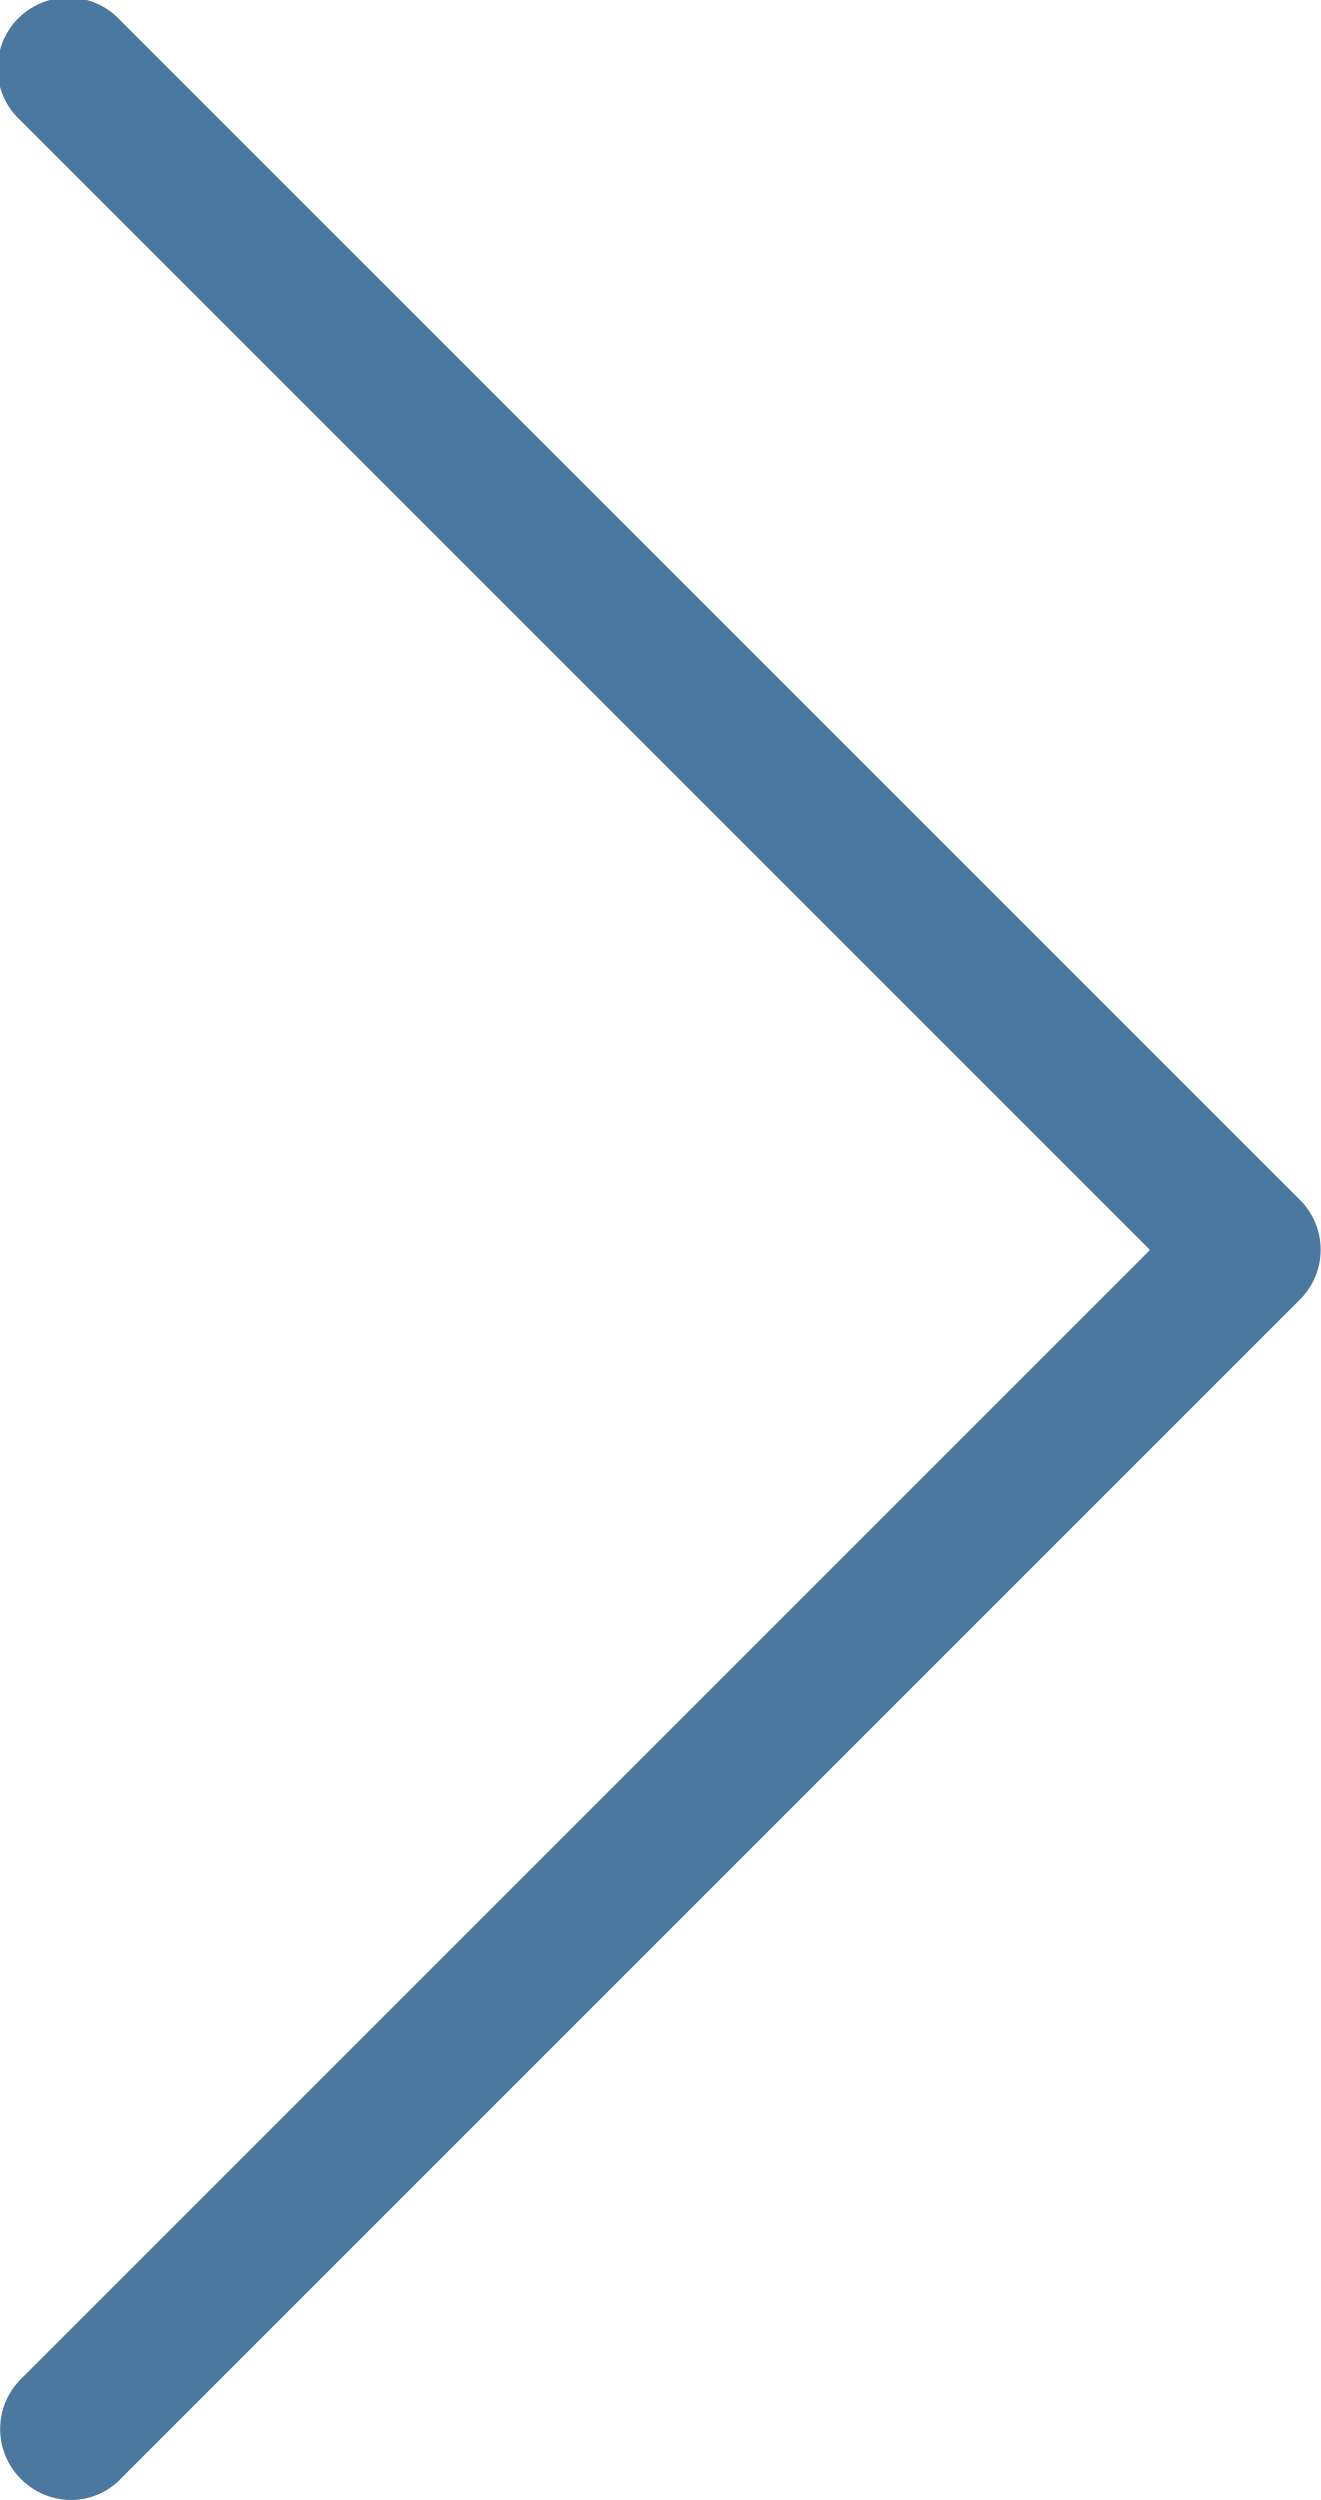
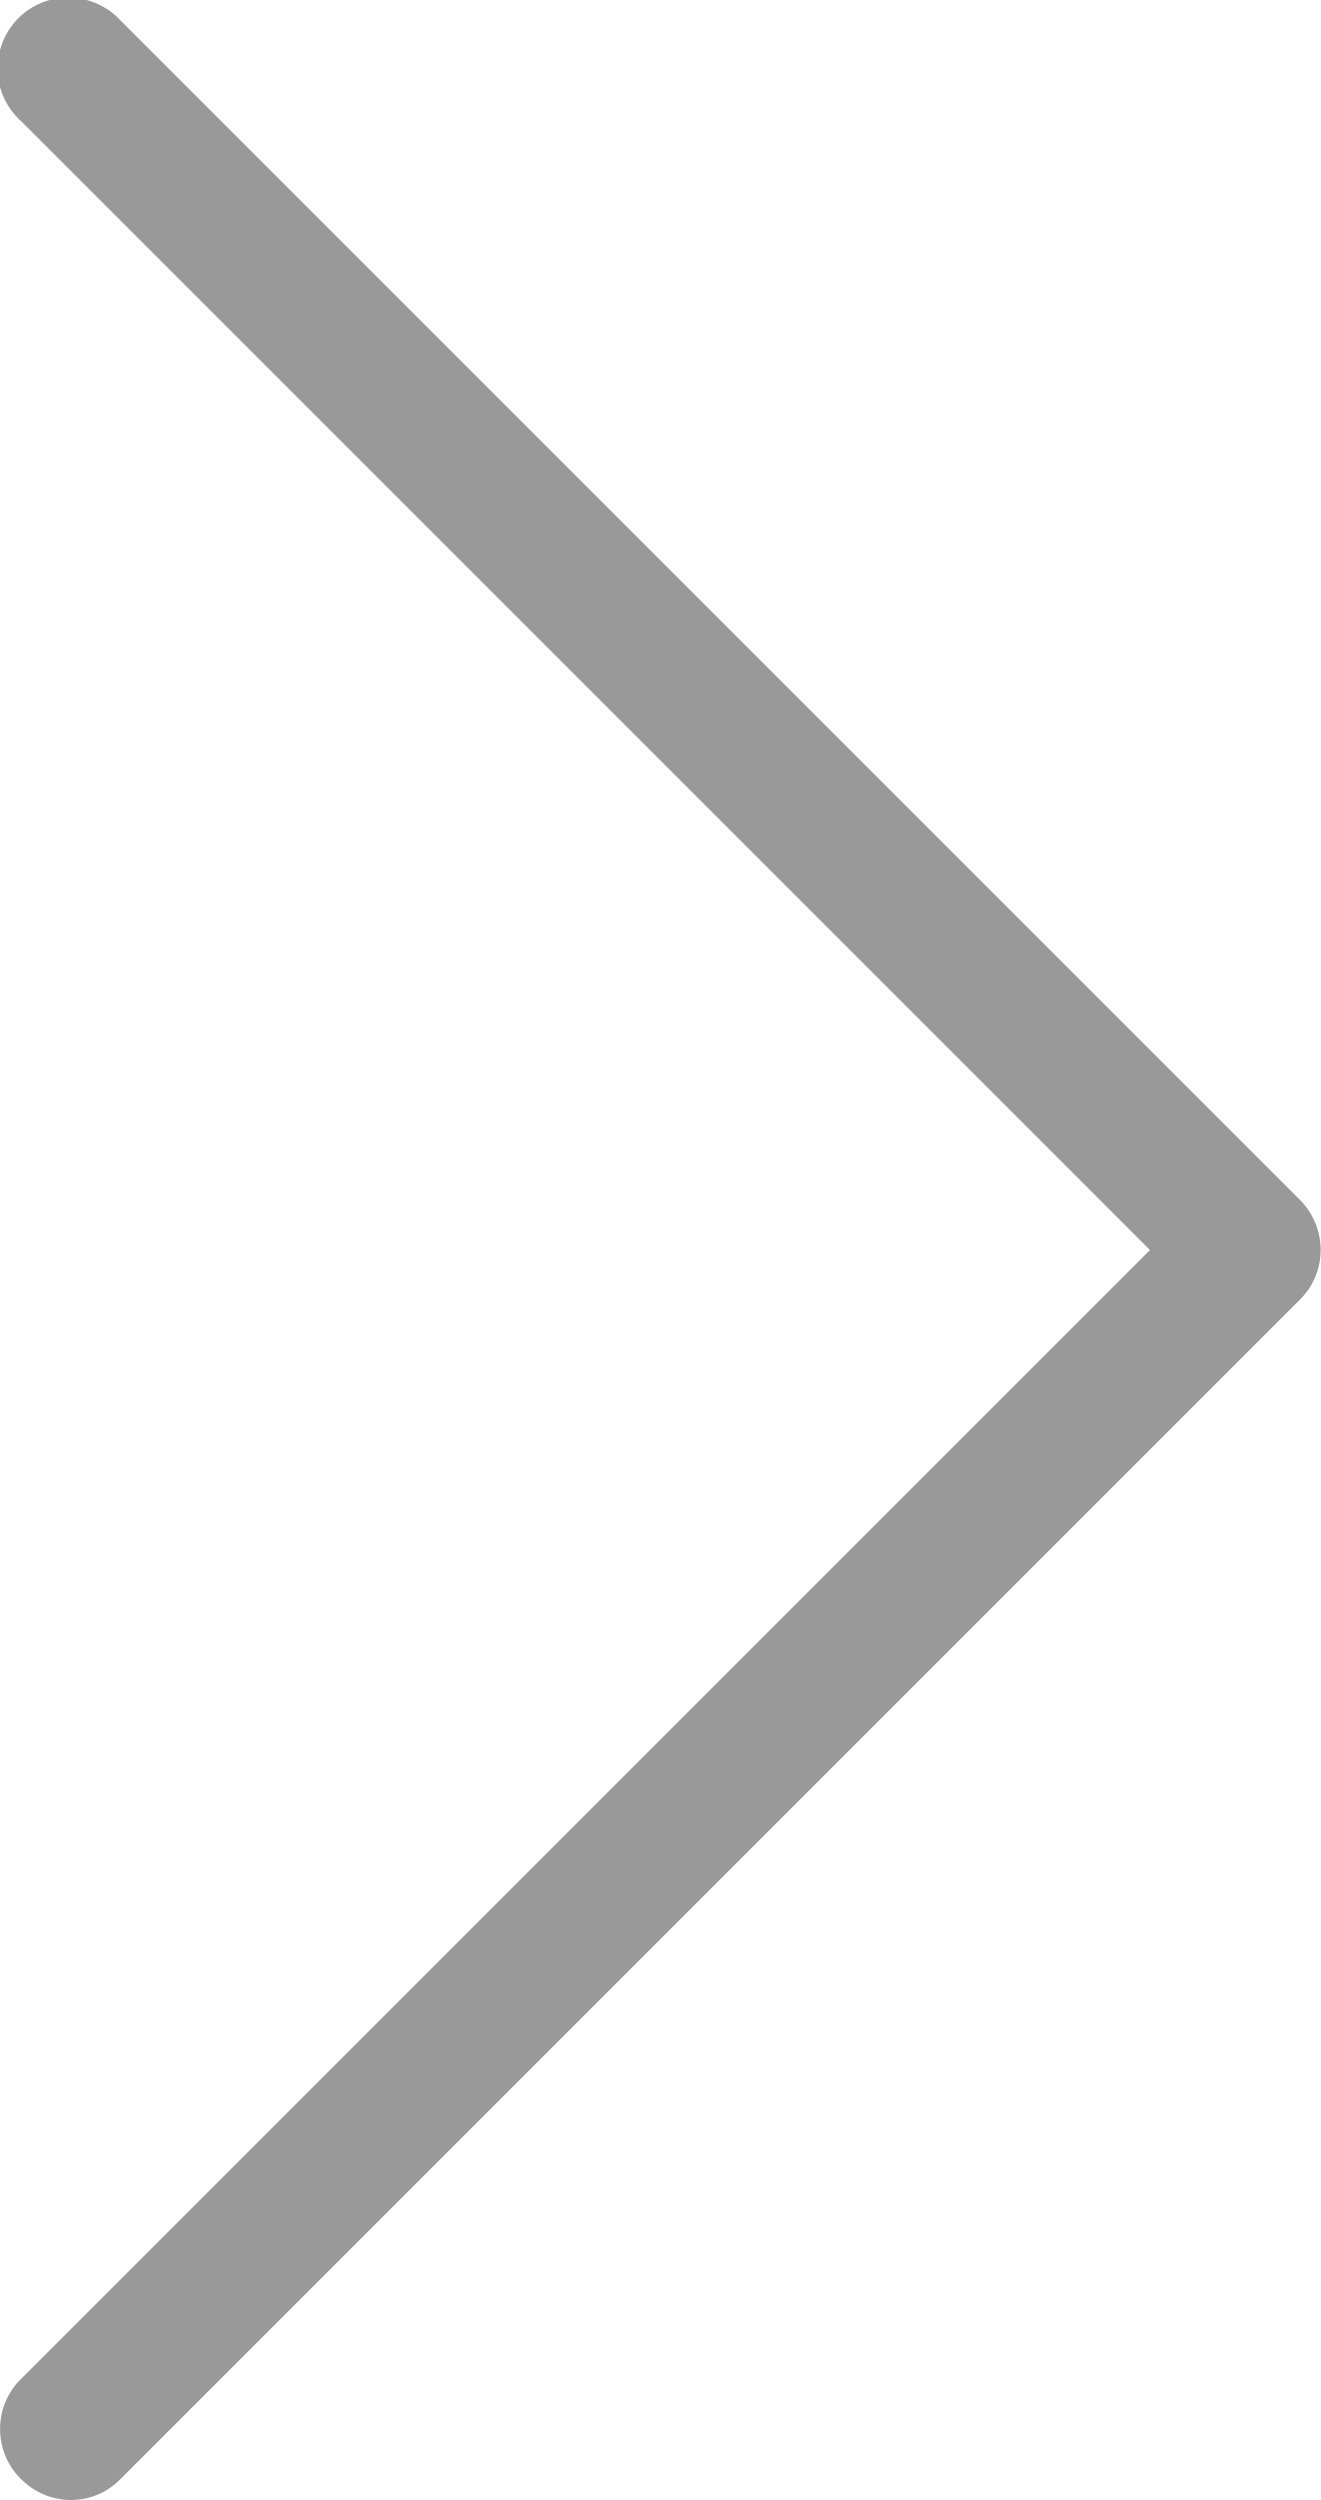
- <svg xmlns="http://www.w3.org/2000/svg" viewBox="0 0 252.06 477.18">
-   <defs>
-     <style>.cls-1{fill:#4b789f;}</style>
-   </defs>
-   <g id="Слой_2" data-name="Слой 2">
-     <g id="Capa_1" data-name="Capa 1">
-       <path class="cls-1" d="M248.18,229.08,23.08,4A13.51,13.51,0,1,0,4,23.08l215.5,215.5L4,454.08a13.46,13.46,0,0,0,0,19.1,13.59,13.59,0,0,0,9.5,4,13.17,13.17,0,0,0,9.5-4l225.1-225.1A13.43,13.43,0,0,0,248.18,229.08Z" />
+ <svg xmlns="http://www.w3.org/2000/svg" version="1.1" id="Слой_1" x="0px" y="0px" viewBox="0 0 252.1 477.2" style="enable-background:new 0 0 252.1 477.2;" xml:space="preserve">
+   <style type="text/css">
+ 	.st0{fill:#999999;}
+ </style>
+   <g id="Слой_2">
+     <g id="Capa_1">
+       <path class="st0" d="M248.2,229.1L23.1,4C18.1-1.5,9.5-2,4,3s-6,13.5-1,19.1c0.3,0.3,0.6,0.7,1,1l215.5,215.5L4,454.1    c-5.3,5.2-5.3,13.8-0.1,19c0,0,0,0,0.1,0.1c2.5,2.5,5.9,4,9.5,4c3.6,0,7-1.4,9.5-4l225.1-225.1    C253.4,242.9,253.4,234.4,248.2,229.1C248.2,229.1,248.2,229.1,248.2,229.1z" />
    </g>
  </g>
</svg>
